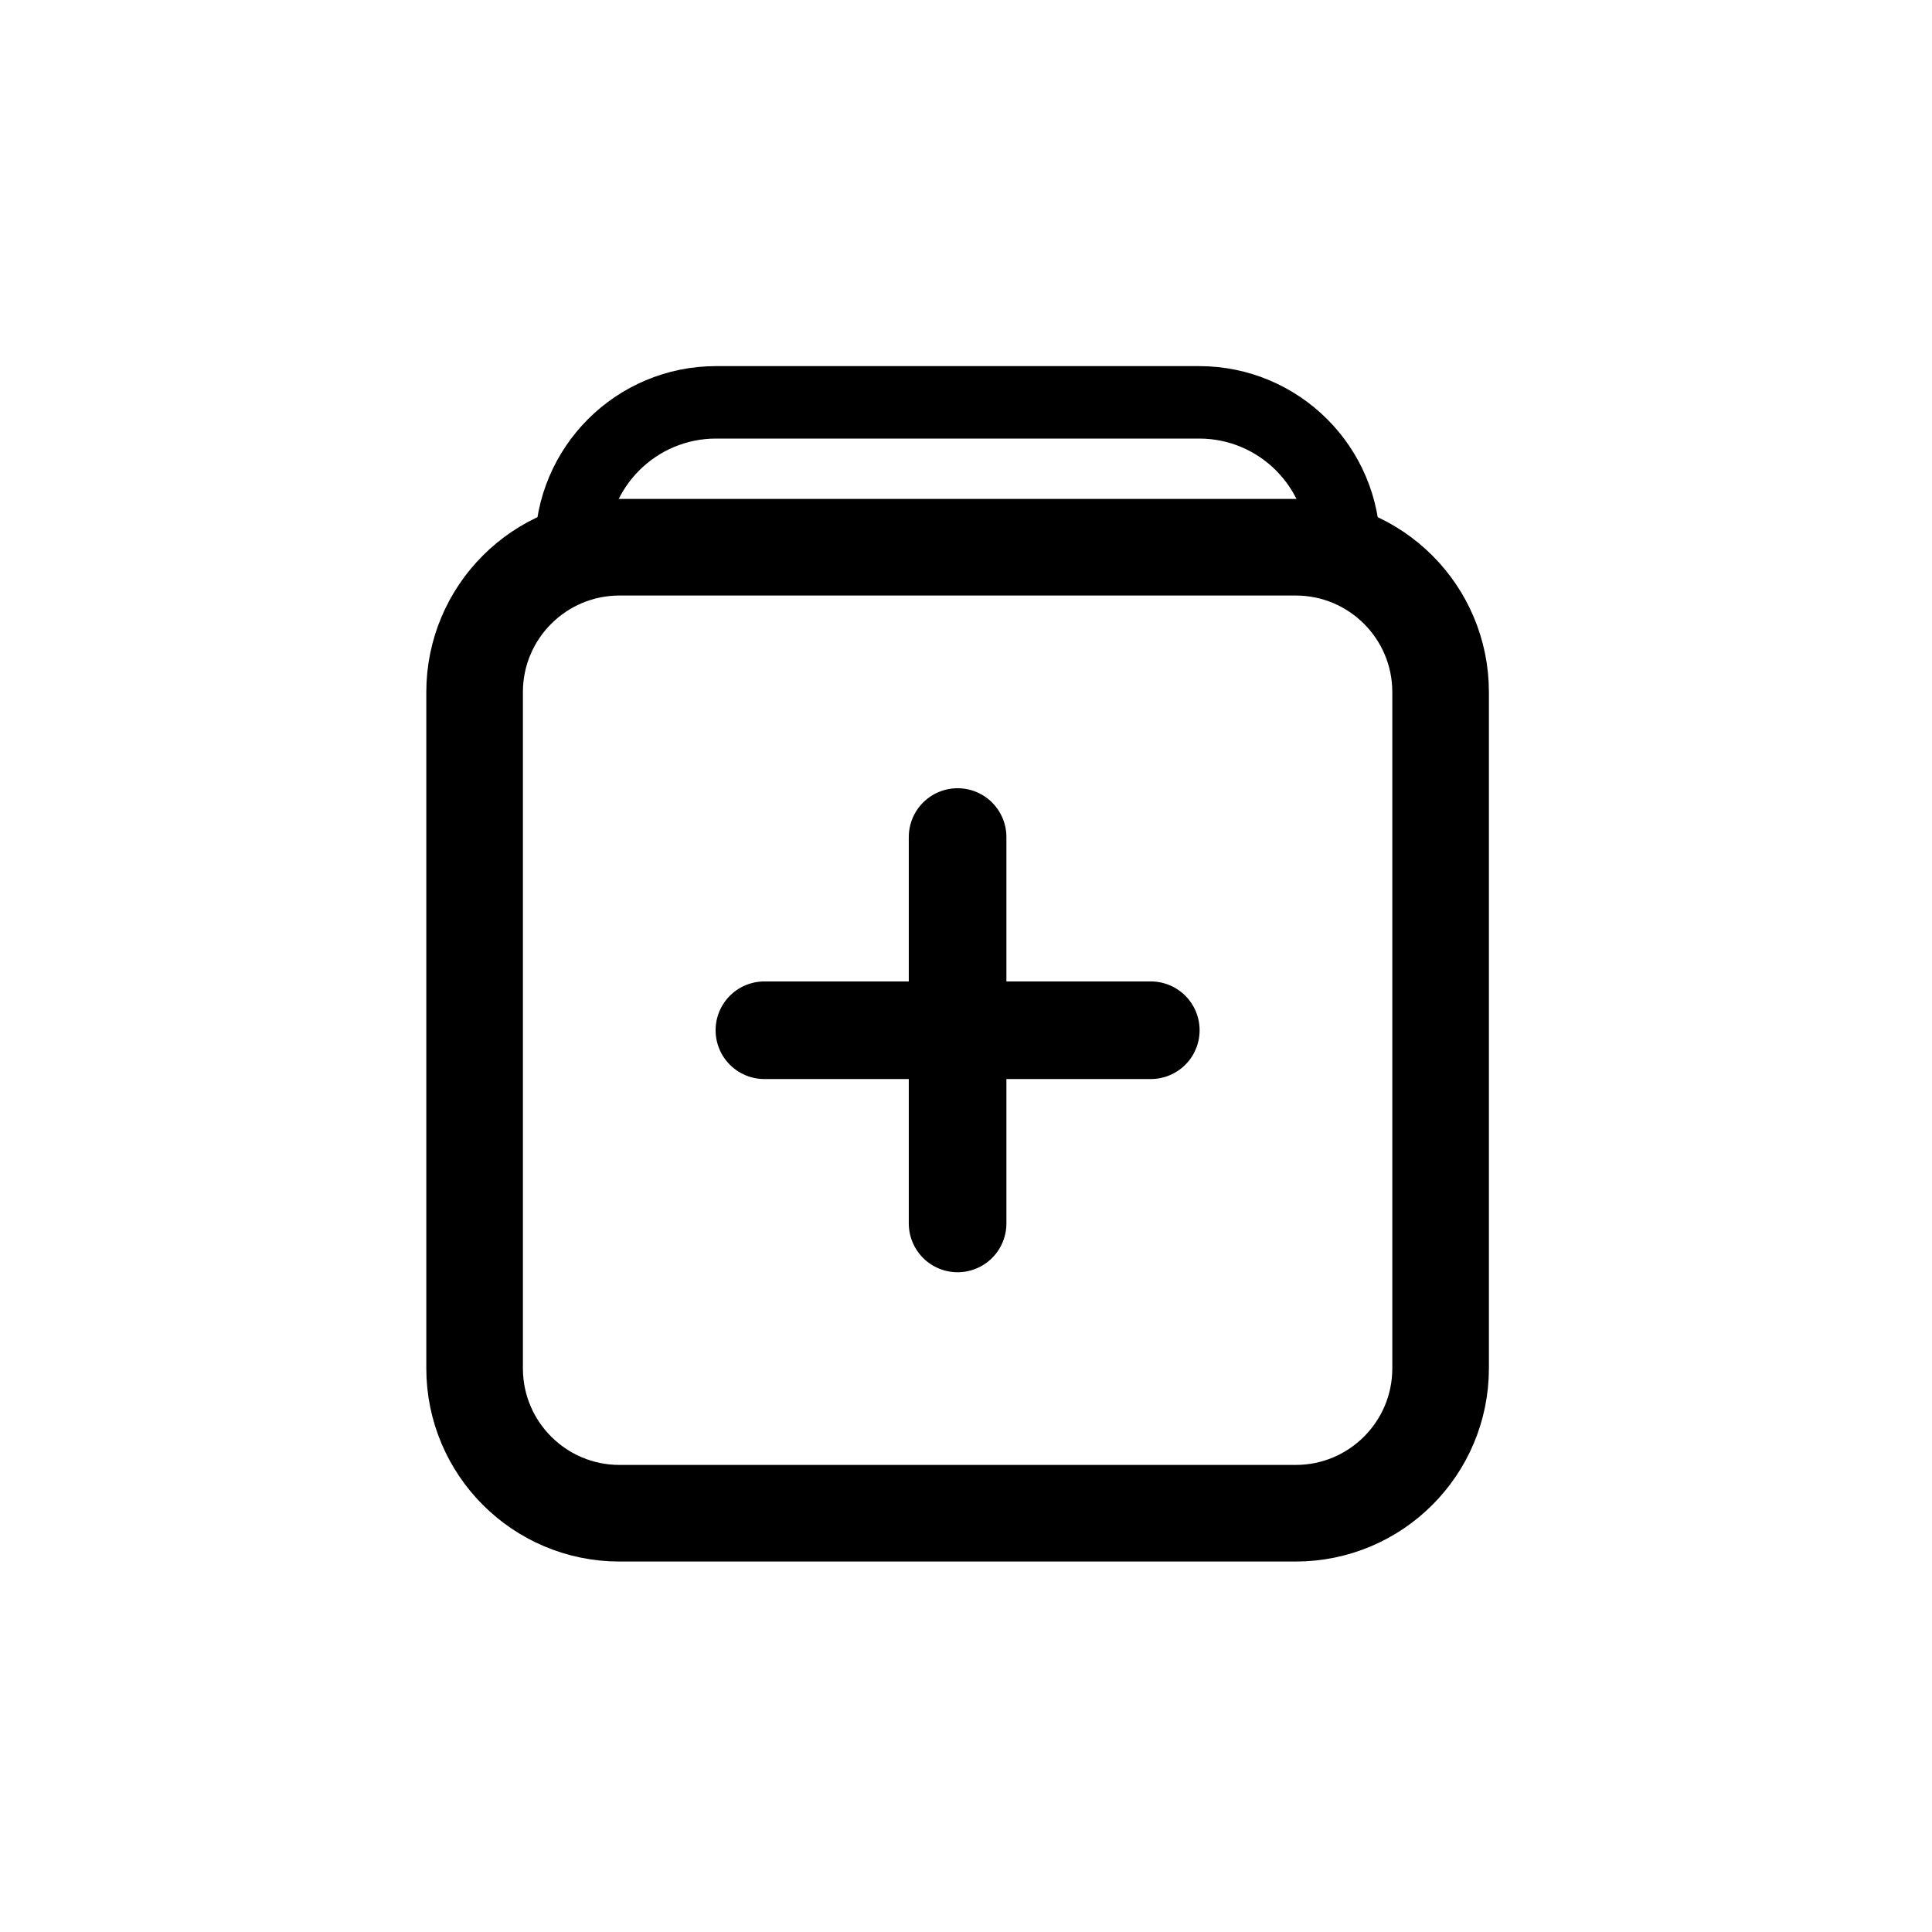
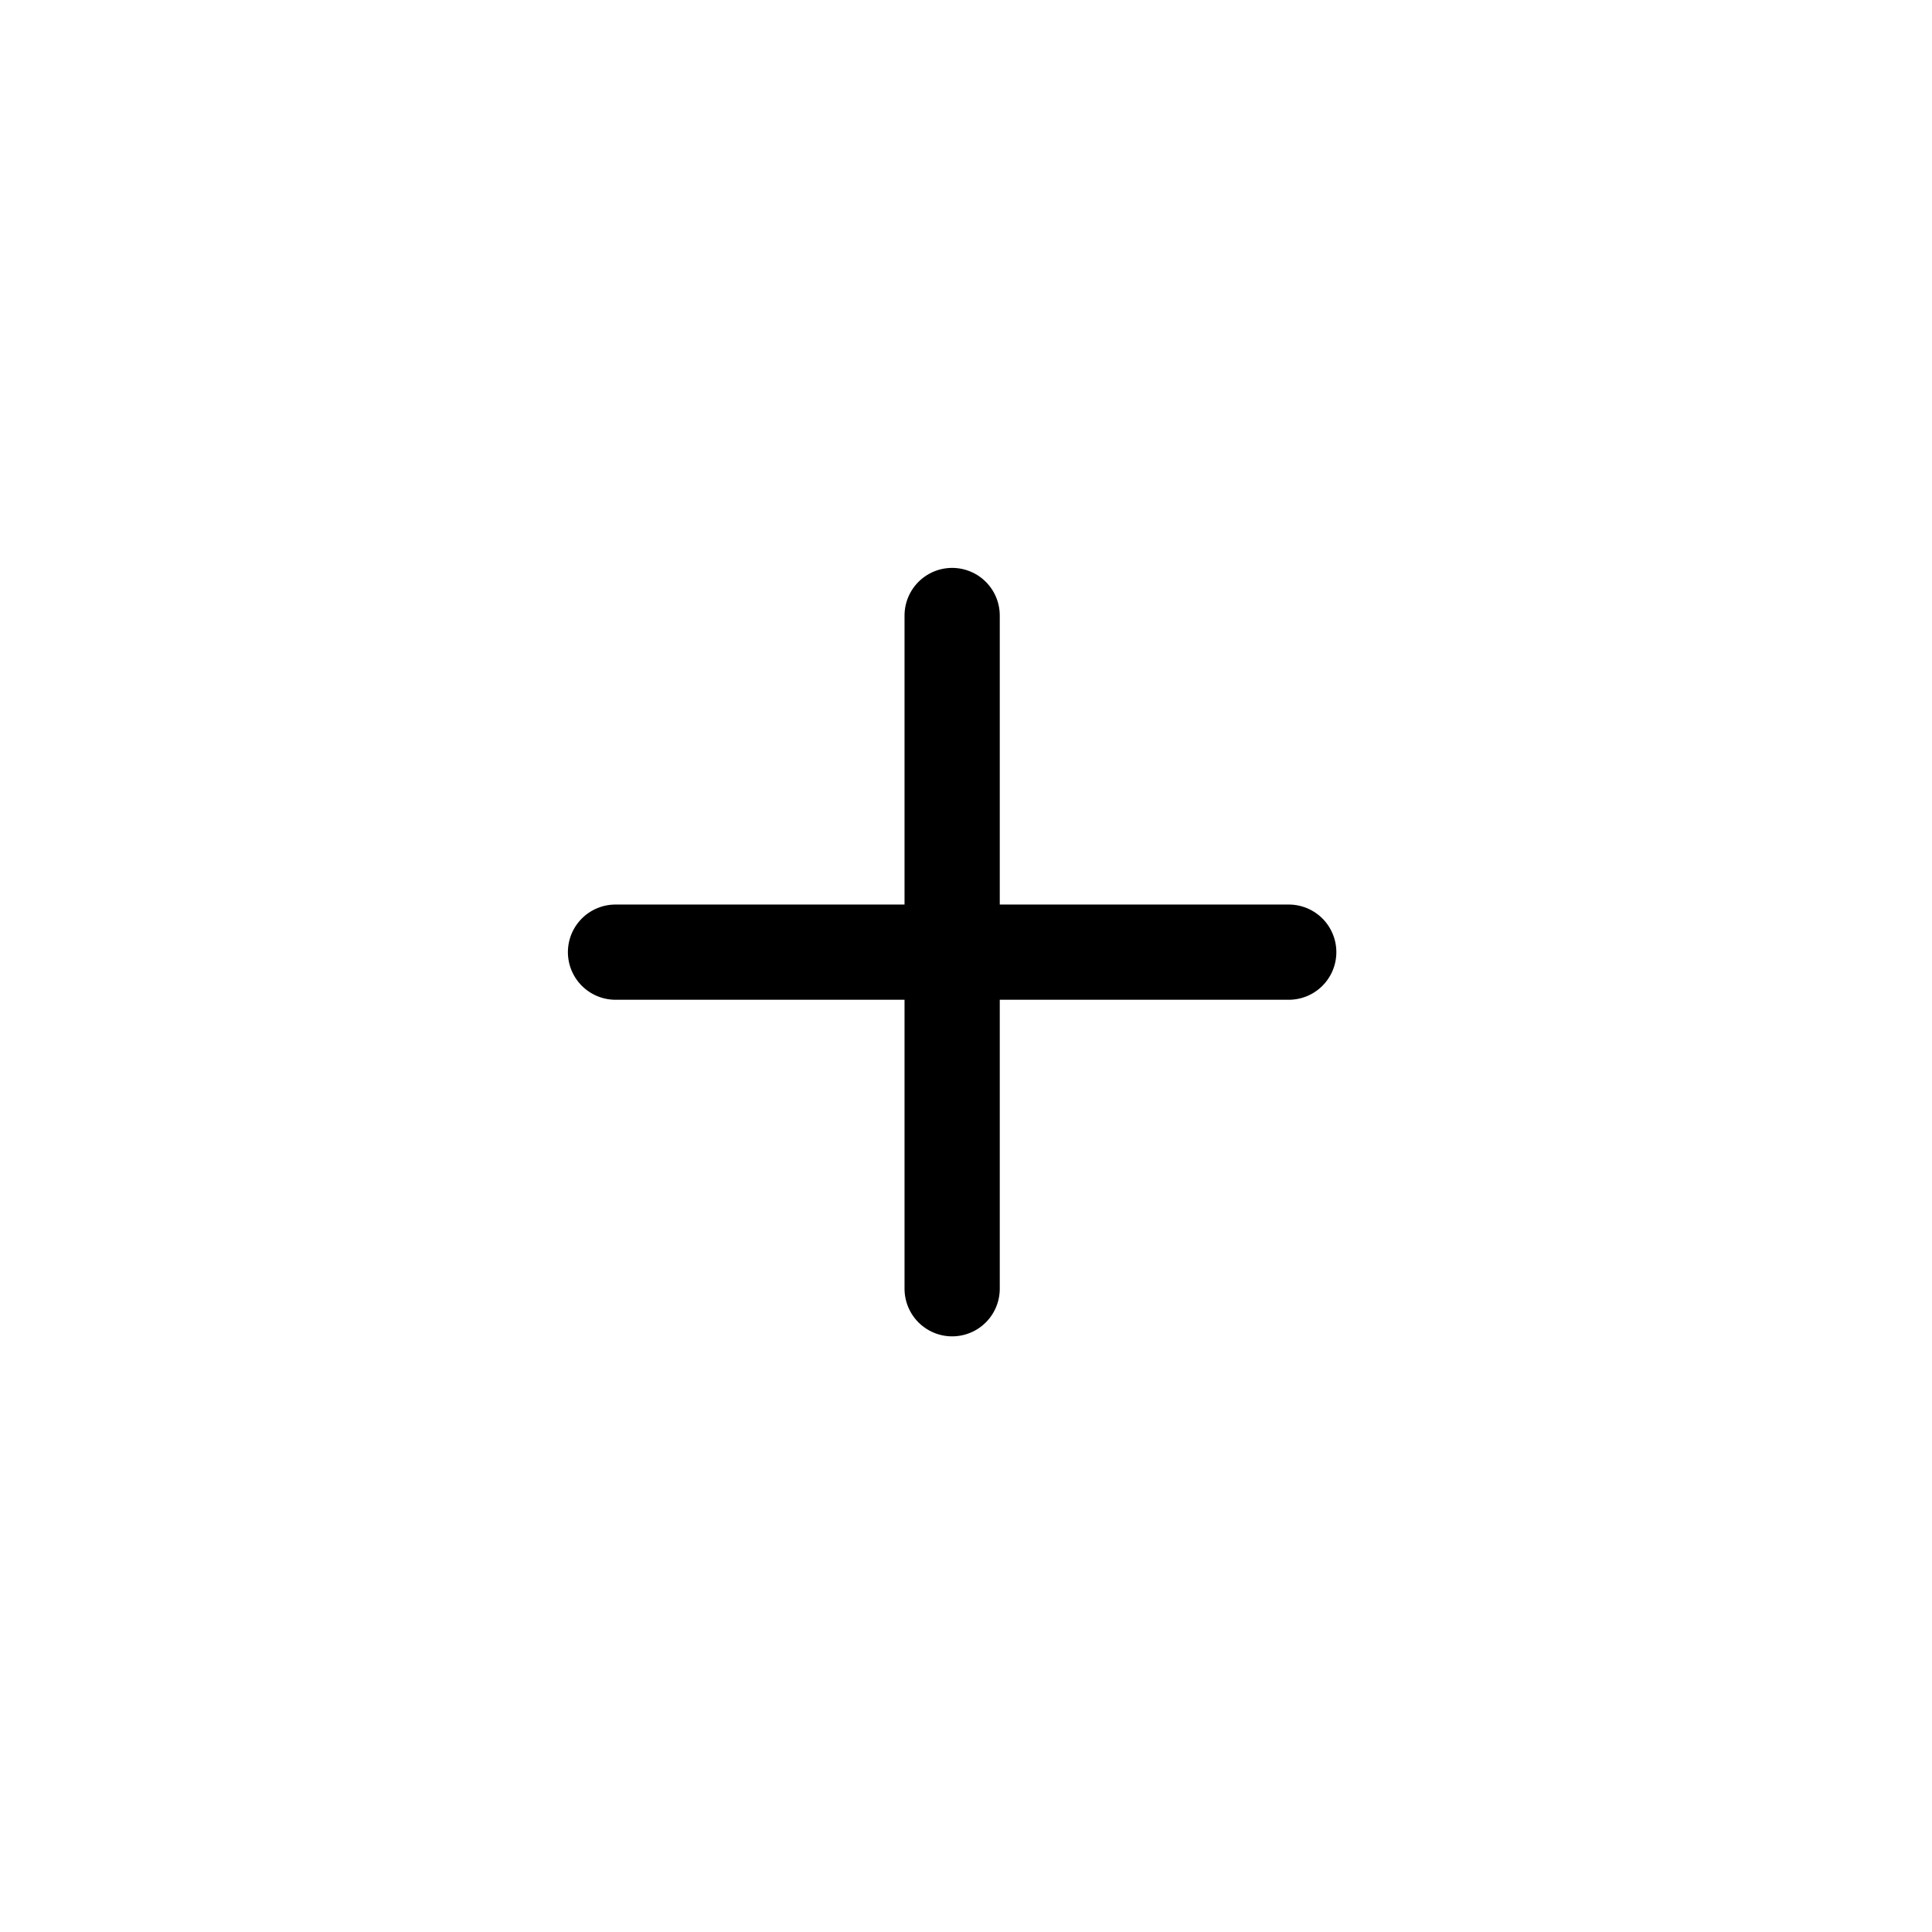
- <svg xmlns="http://www.w3.org/2000/svg" viewBox="0 0 40 40" fill="none">
-   <rect width="20" height="20" rx="3" transform="matrix(1 0 0 -1 9.82617 31.3298)" stroke="currentColor" stroke-width="2" stroke-linejoin="round" />
-   <path d="M11.826 11.33H27.826C27.826 9.673 26.483 8.33 24.826 8.33H14.826C13.169 8.33 11.826 9.673 11.826 11.33Z" stroke="currentColor" stroke-width="1.5" stroke-linejoin="round" />
-   <path d="M15.826 21.33H19.826M23.826 21.33H19.826M19.826 21.33V17.33M19.826 21.33V25.33" stroke="currentColor" stroke-width="2.021" stroke-linecap="round" stroke-linejoin="round" />
+ <svg xmlns="http://www.w3.org/2000/svg" viewBox="0 0 41 41" fill="none">
+   <path d="M20.206 13.062V20.206M20.206 27.349V20.206M20.206 20.206L13.062 20.206M20.206 20.206H27.349" stroke="currentColor" stroke-width="2.021" stroke-linecap="round" stroke-linejoin="round" />
</svg>
